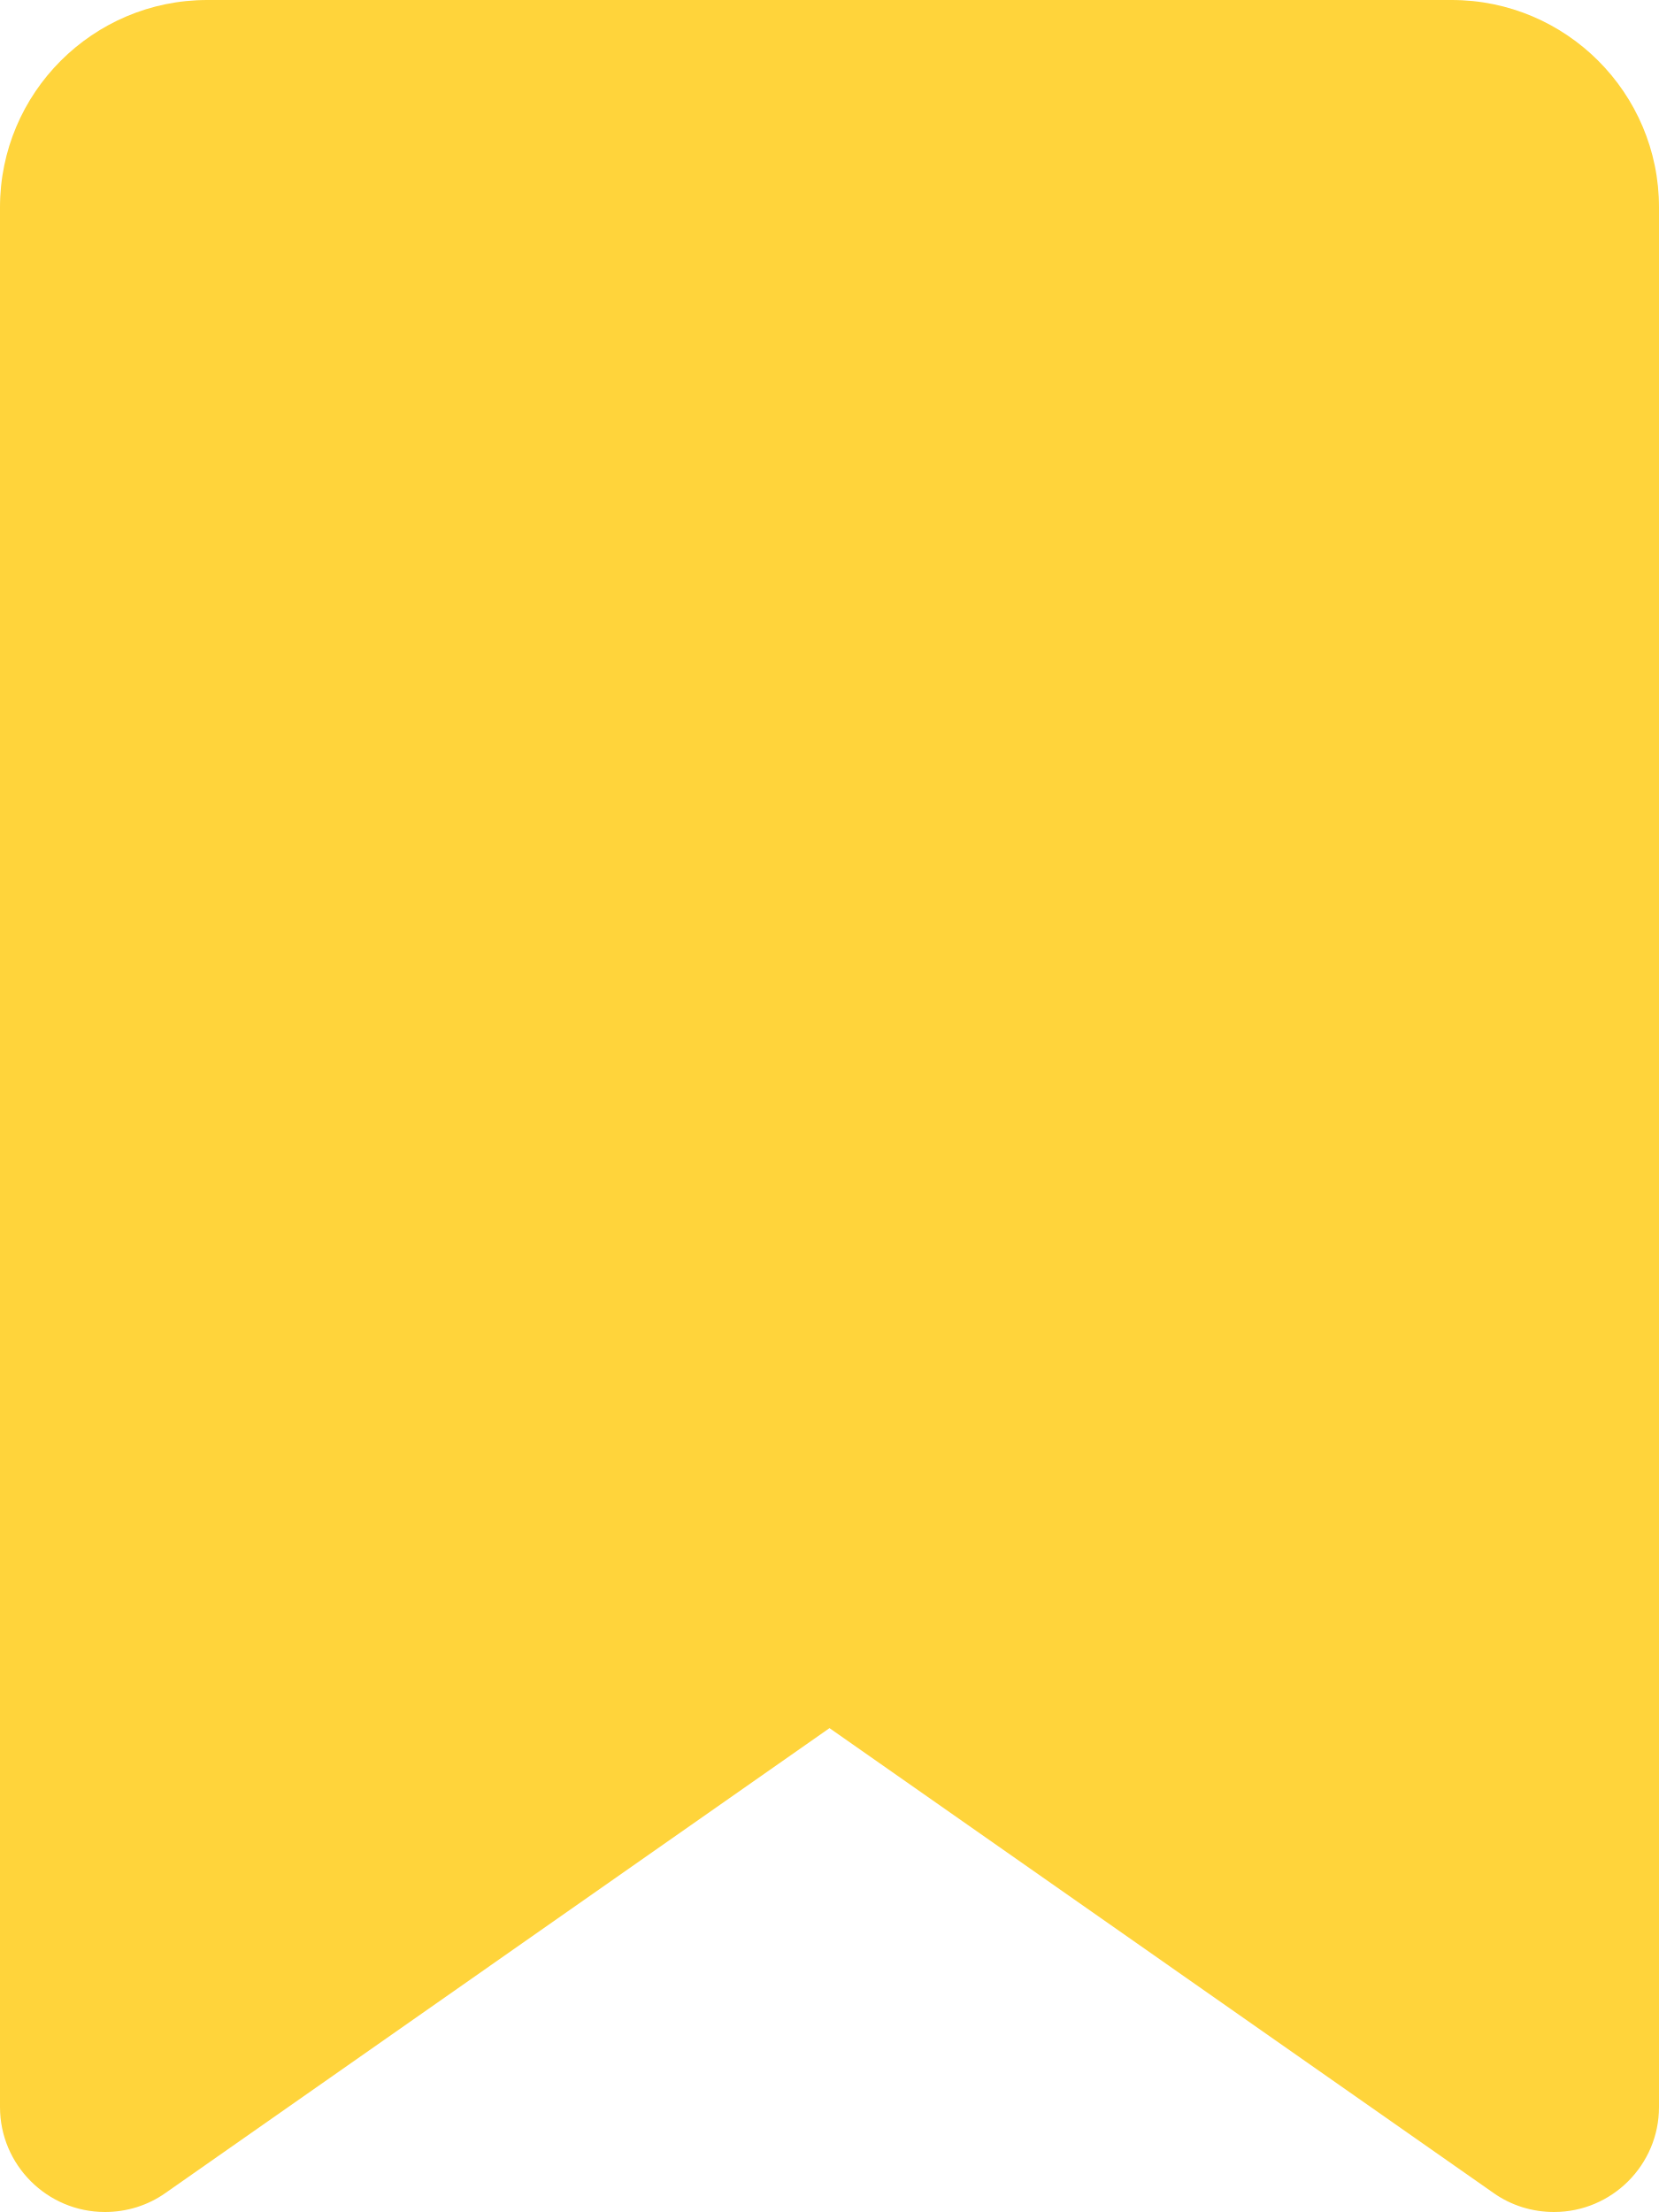
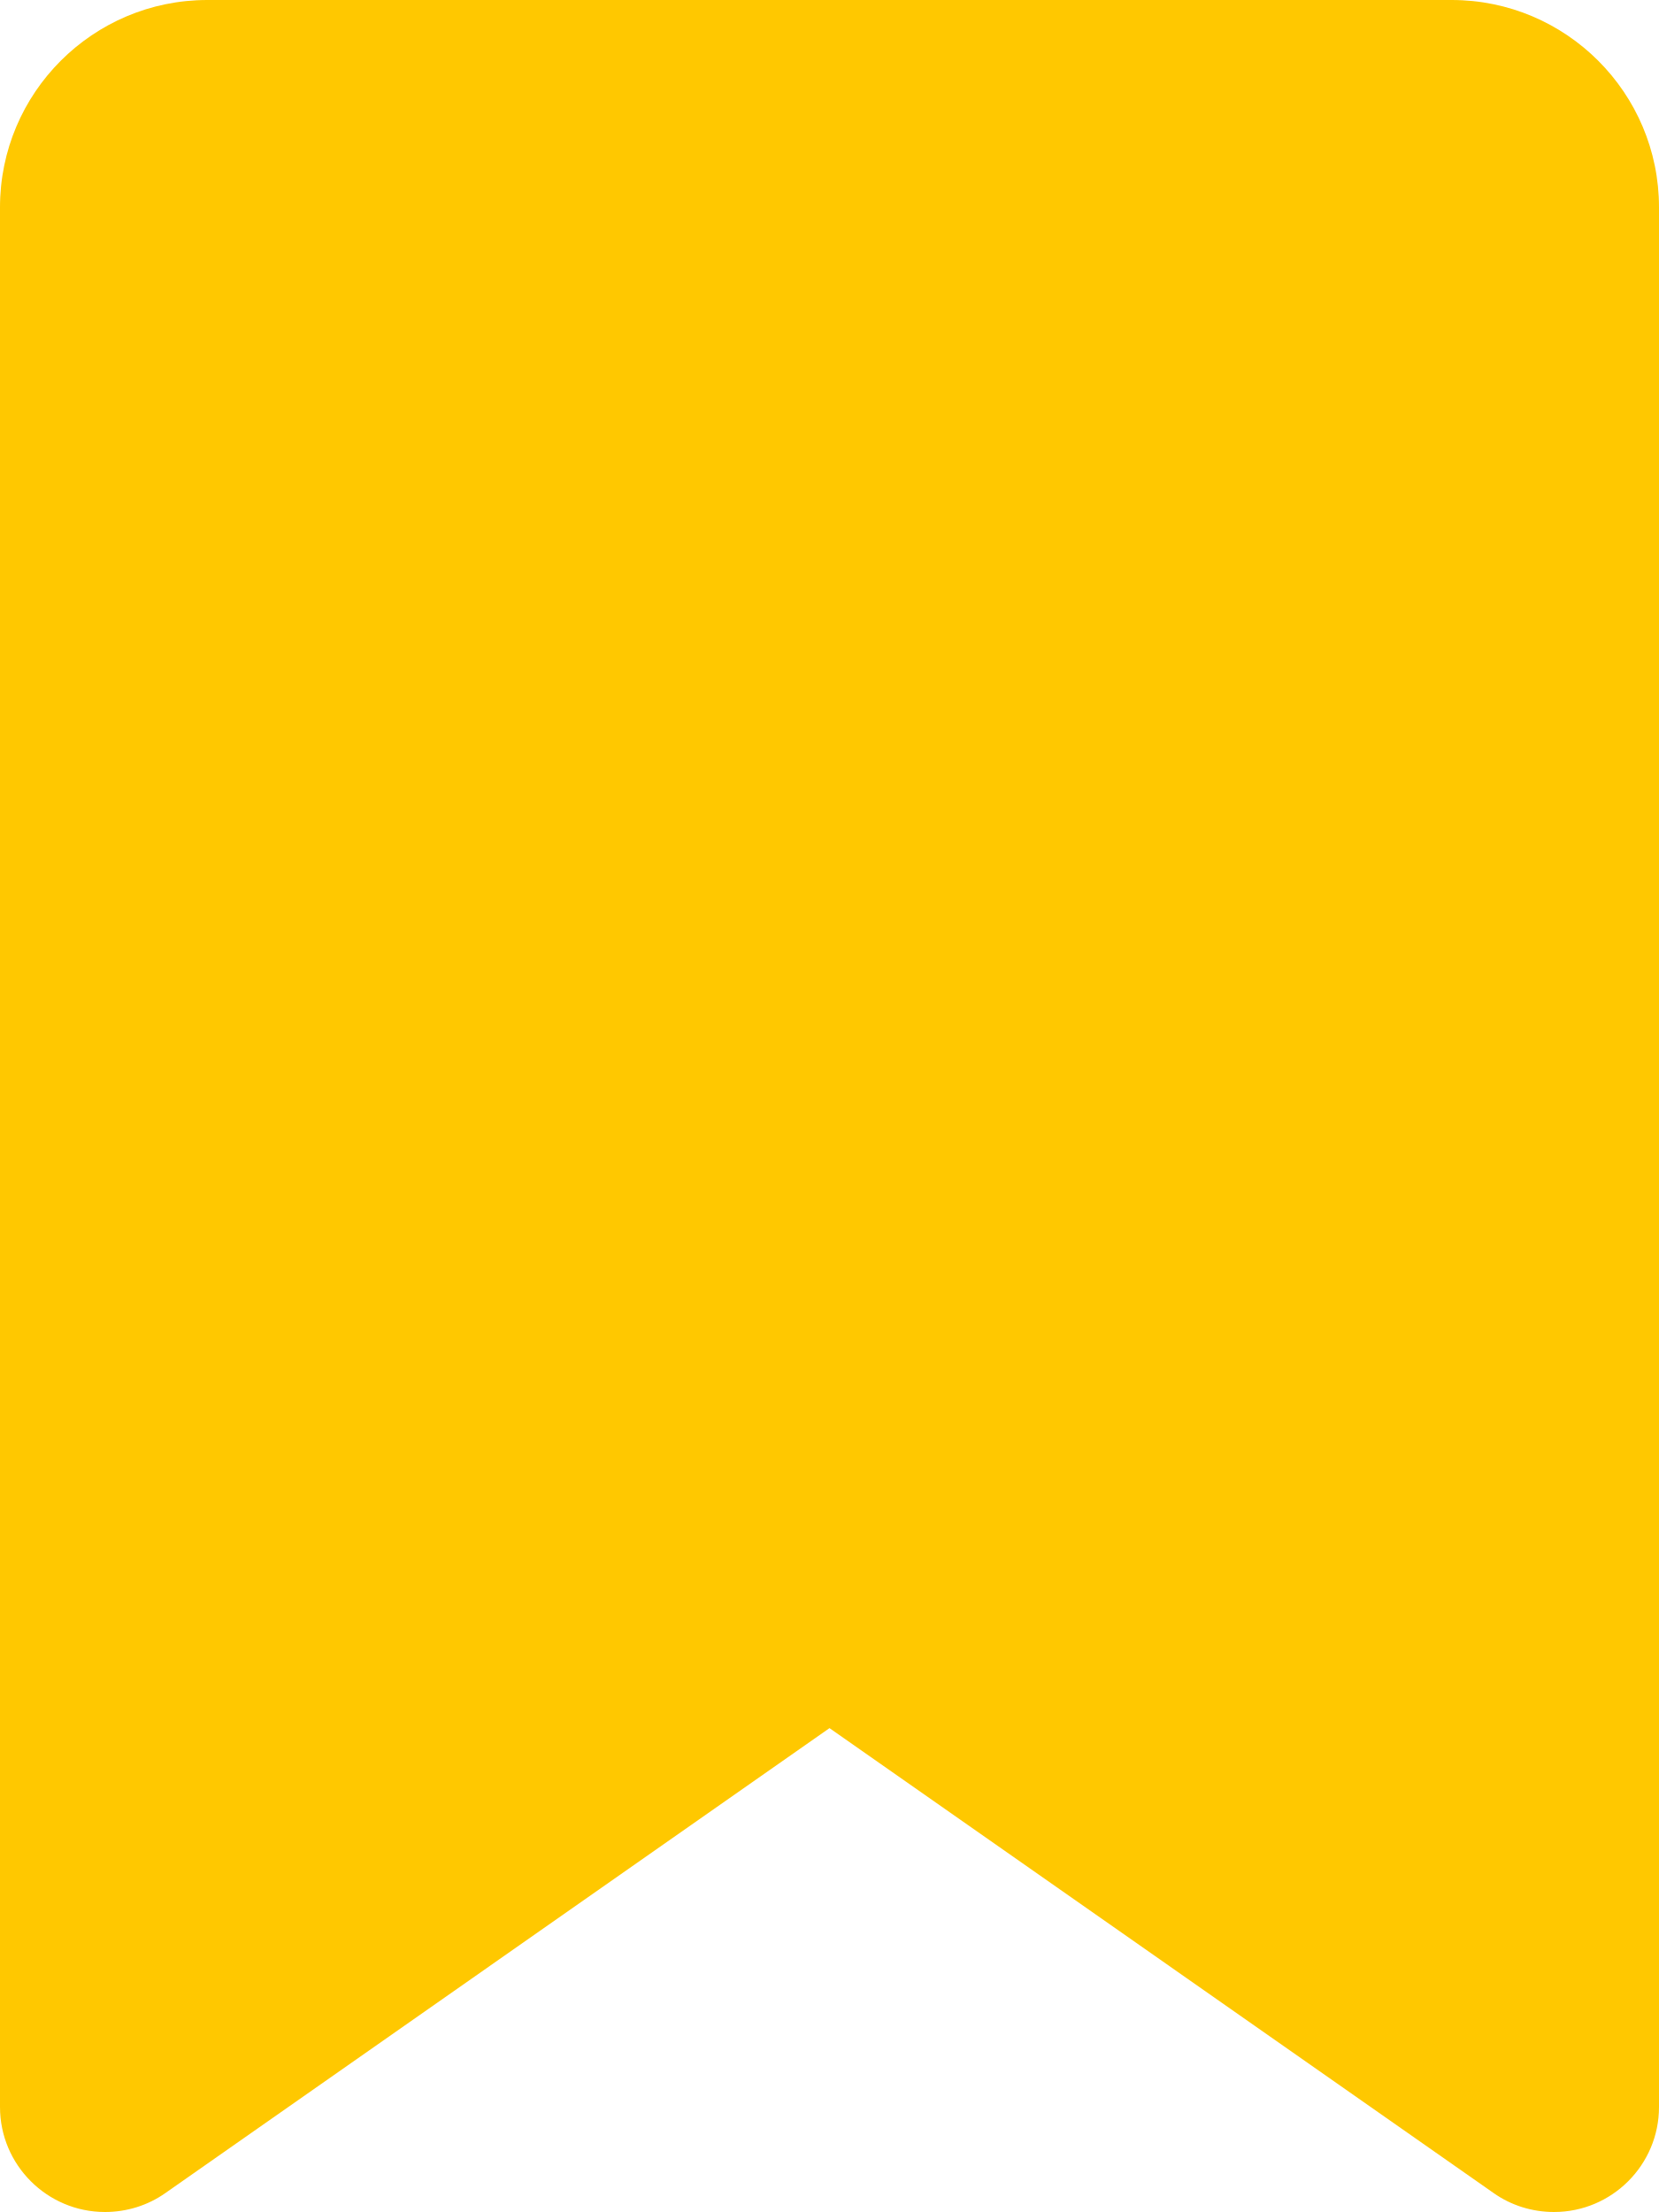
- <svg xmlns="http://www.w3.org/2000/svg" height="32" width="24" viewBox="0 0 384 512">
-   <path fill="#FFD43B" d="M0 48V487.7C0 501.1 10.9 512 24.3 512c5 0 9.9-1.5 14-4.4L192 400 345.7 507.6c4.1 2.9 9 4.4 14 4.4c13.4 0 24.3-10.9 24.3-24.3V48c0-26.5-21.5-48-48-48H48C21.5 0 0 21.5 0 48z" />
+ <svg xmlns="http://www.w3.org/2000/svg" class="bookmark-svg" height="32" width="24" viewBox="0 0 384 512">
+   <path fill="#ffc800" d="M0 48V487.7C0 501.1 10.9 512 24.3 512c5 0 9.9-1.5 14-4.4L192 400 345.7 507.6c4.1 2.9 9 4.4 14 4.4c13.4 0 24.3-10.9 24.3-24.3V48c0-26.5-21.5-48-48-48H48C21.5 0 0 21.5 0 48z" />
</svg>
